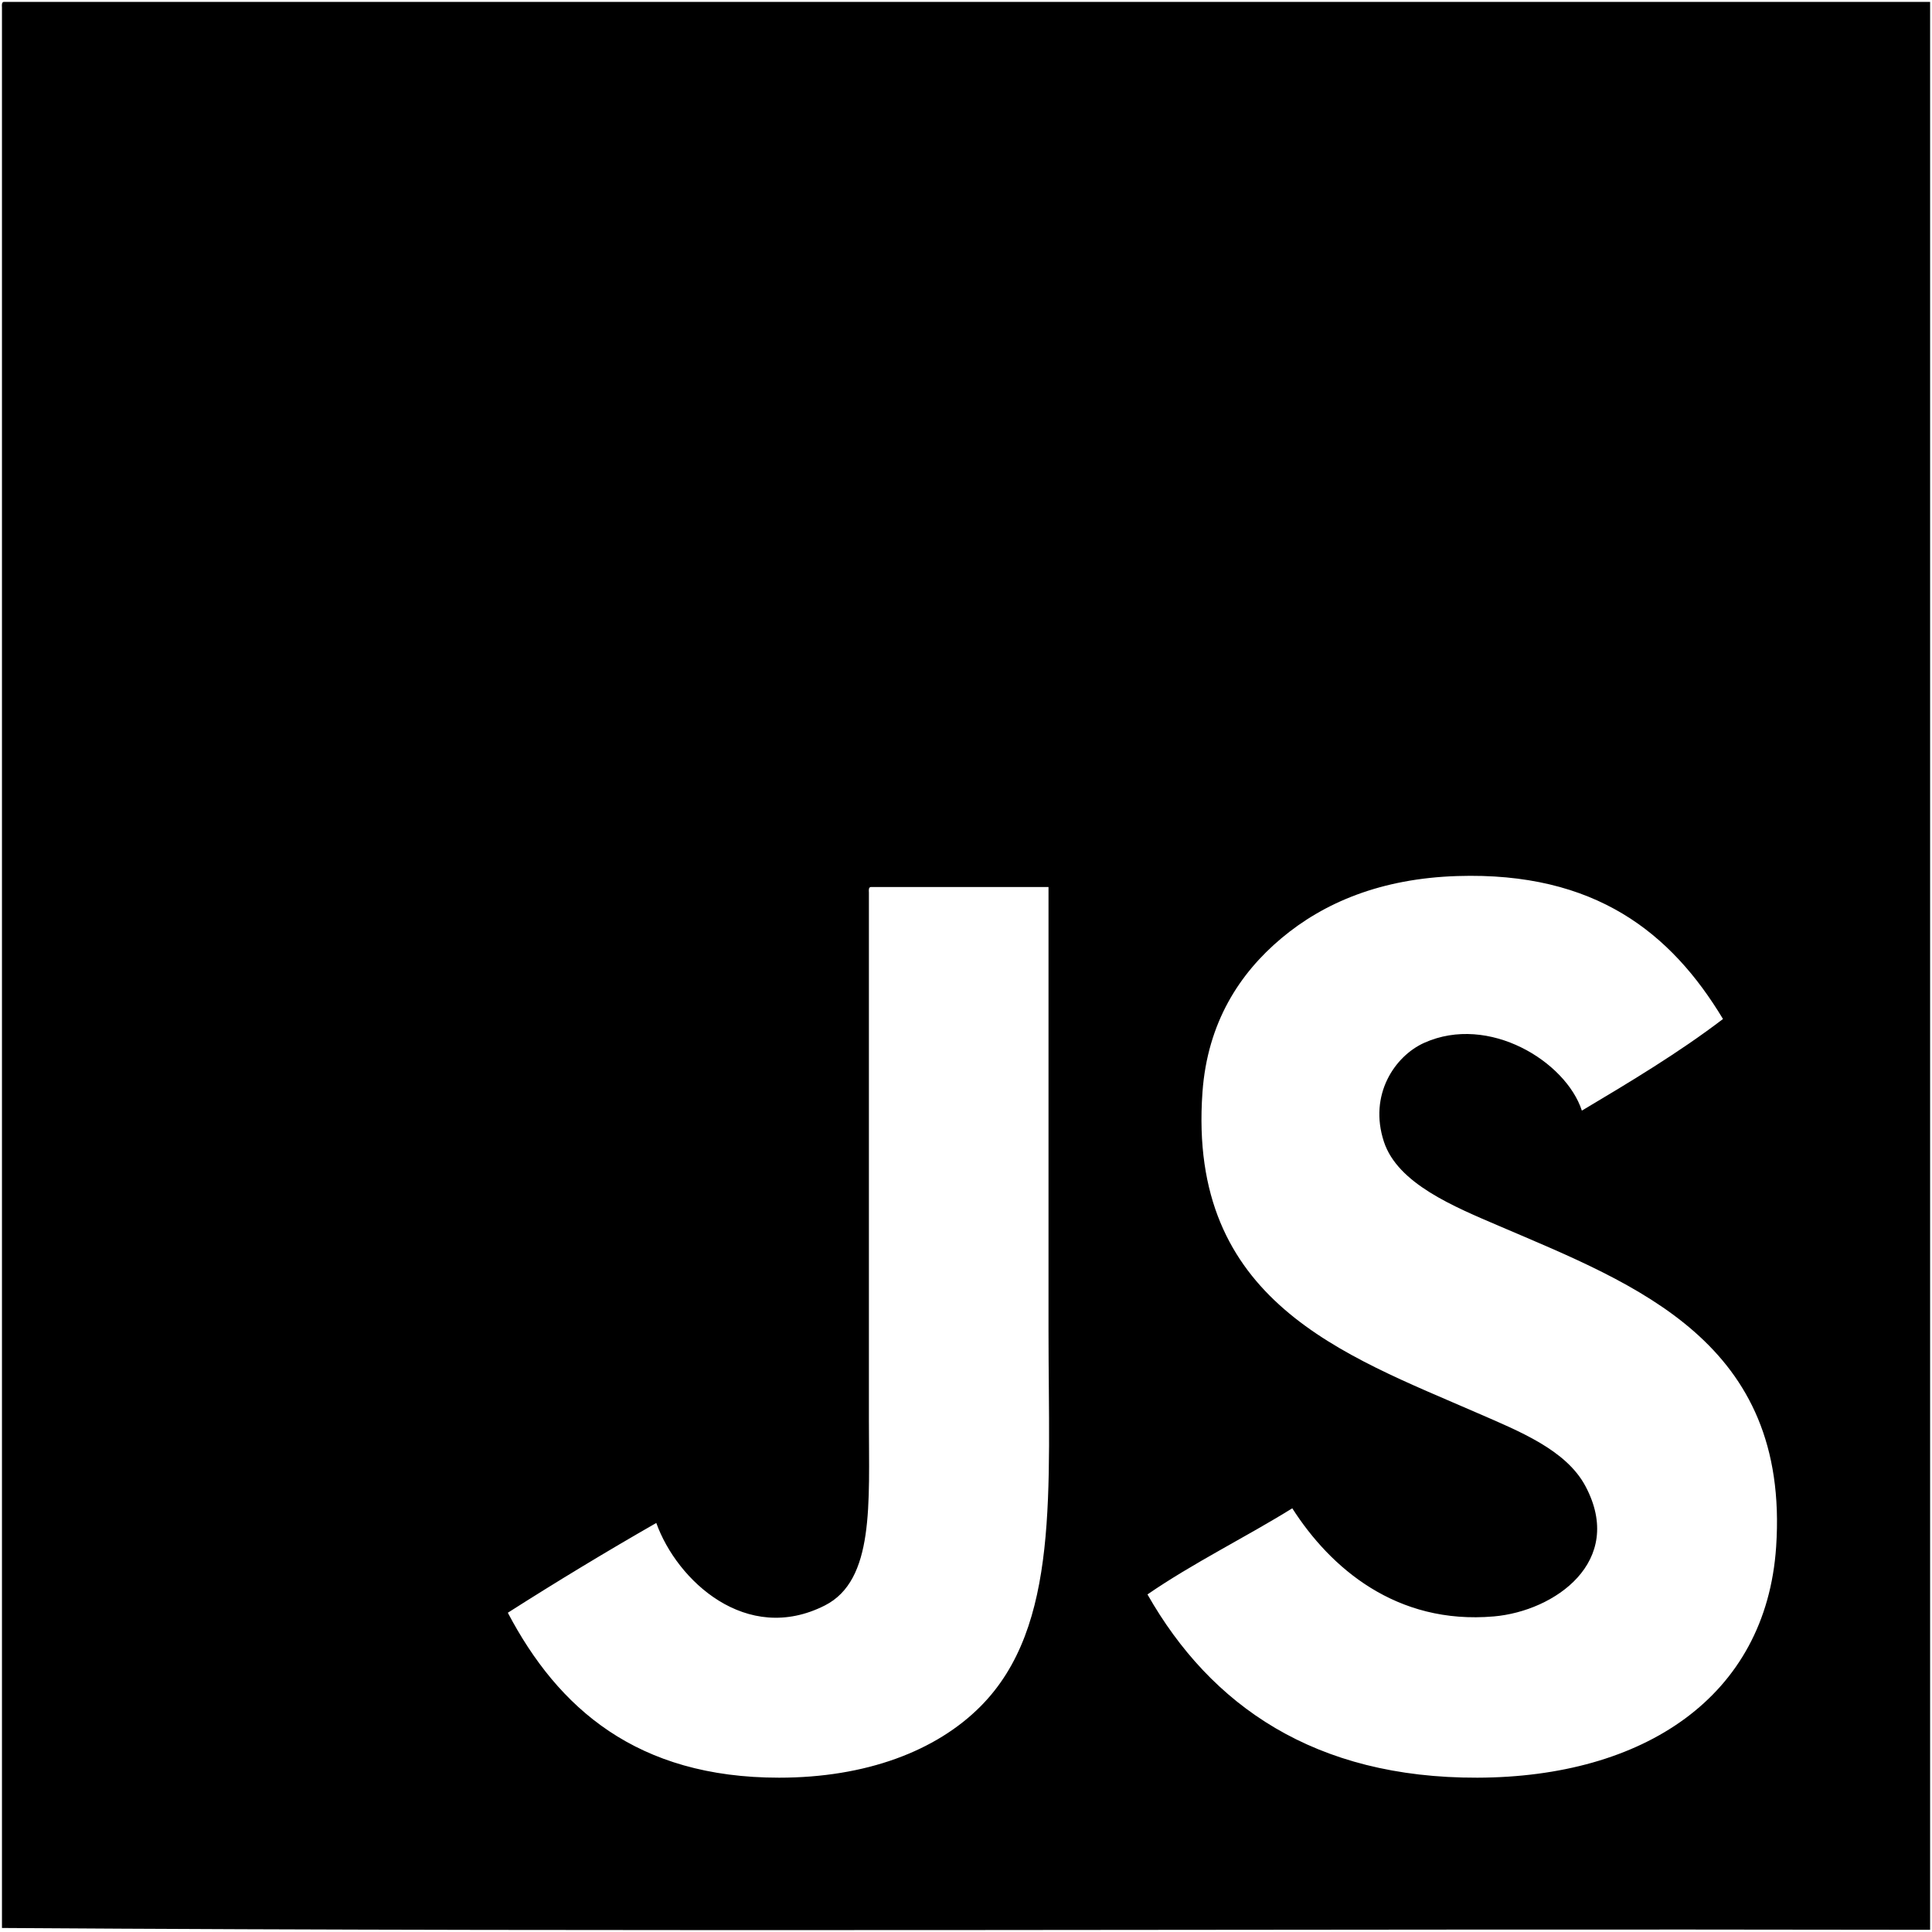
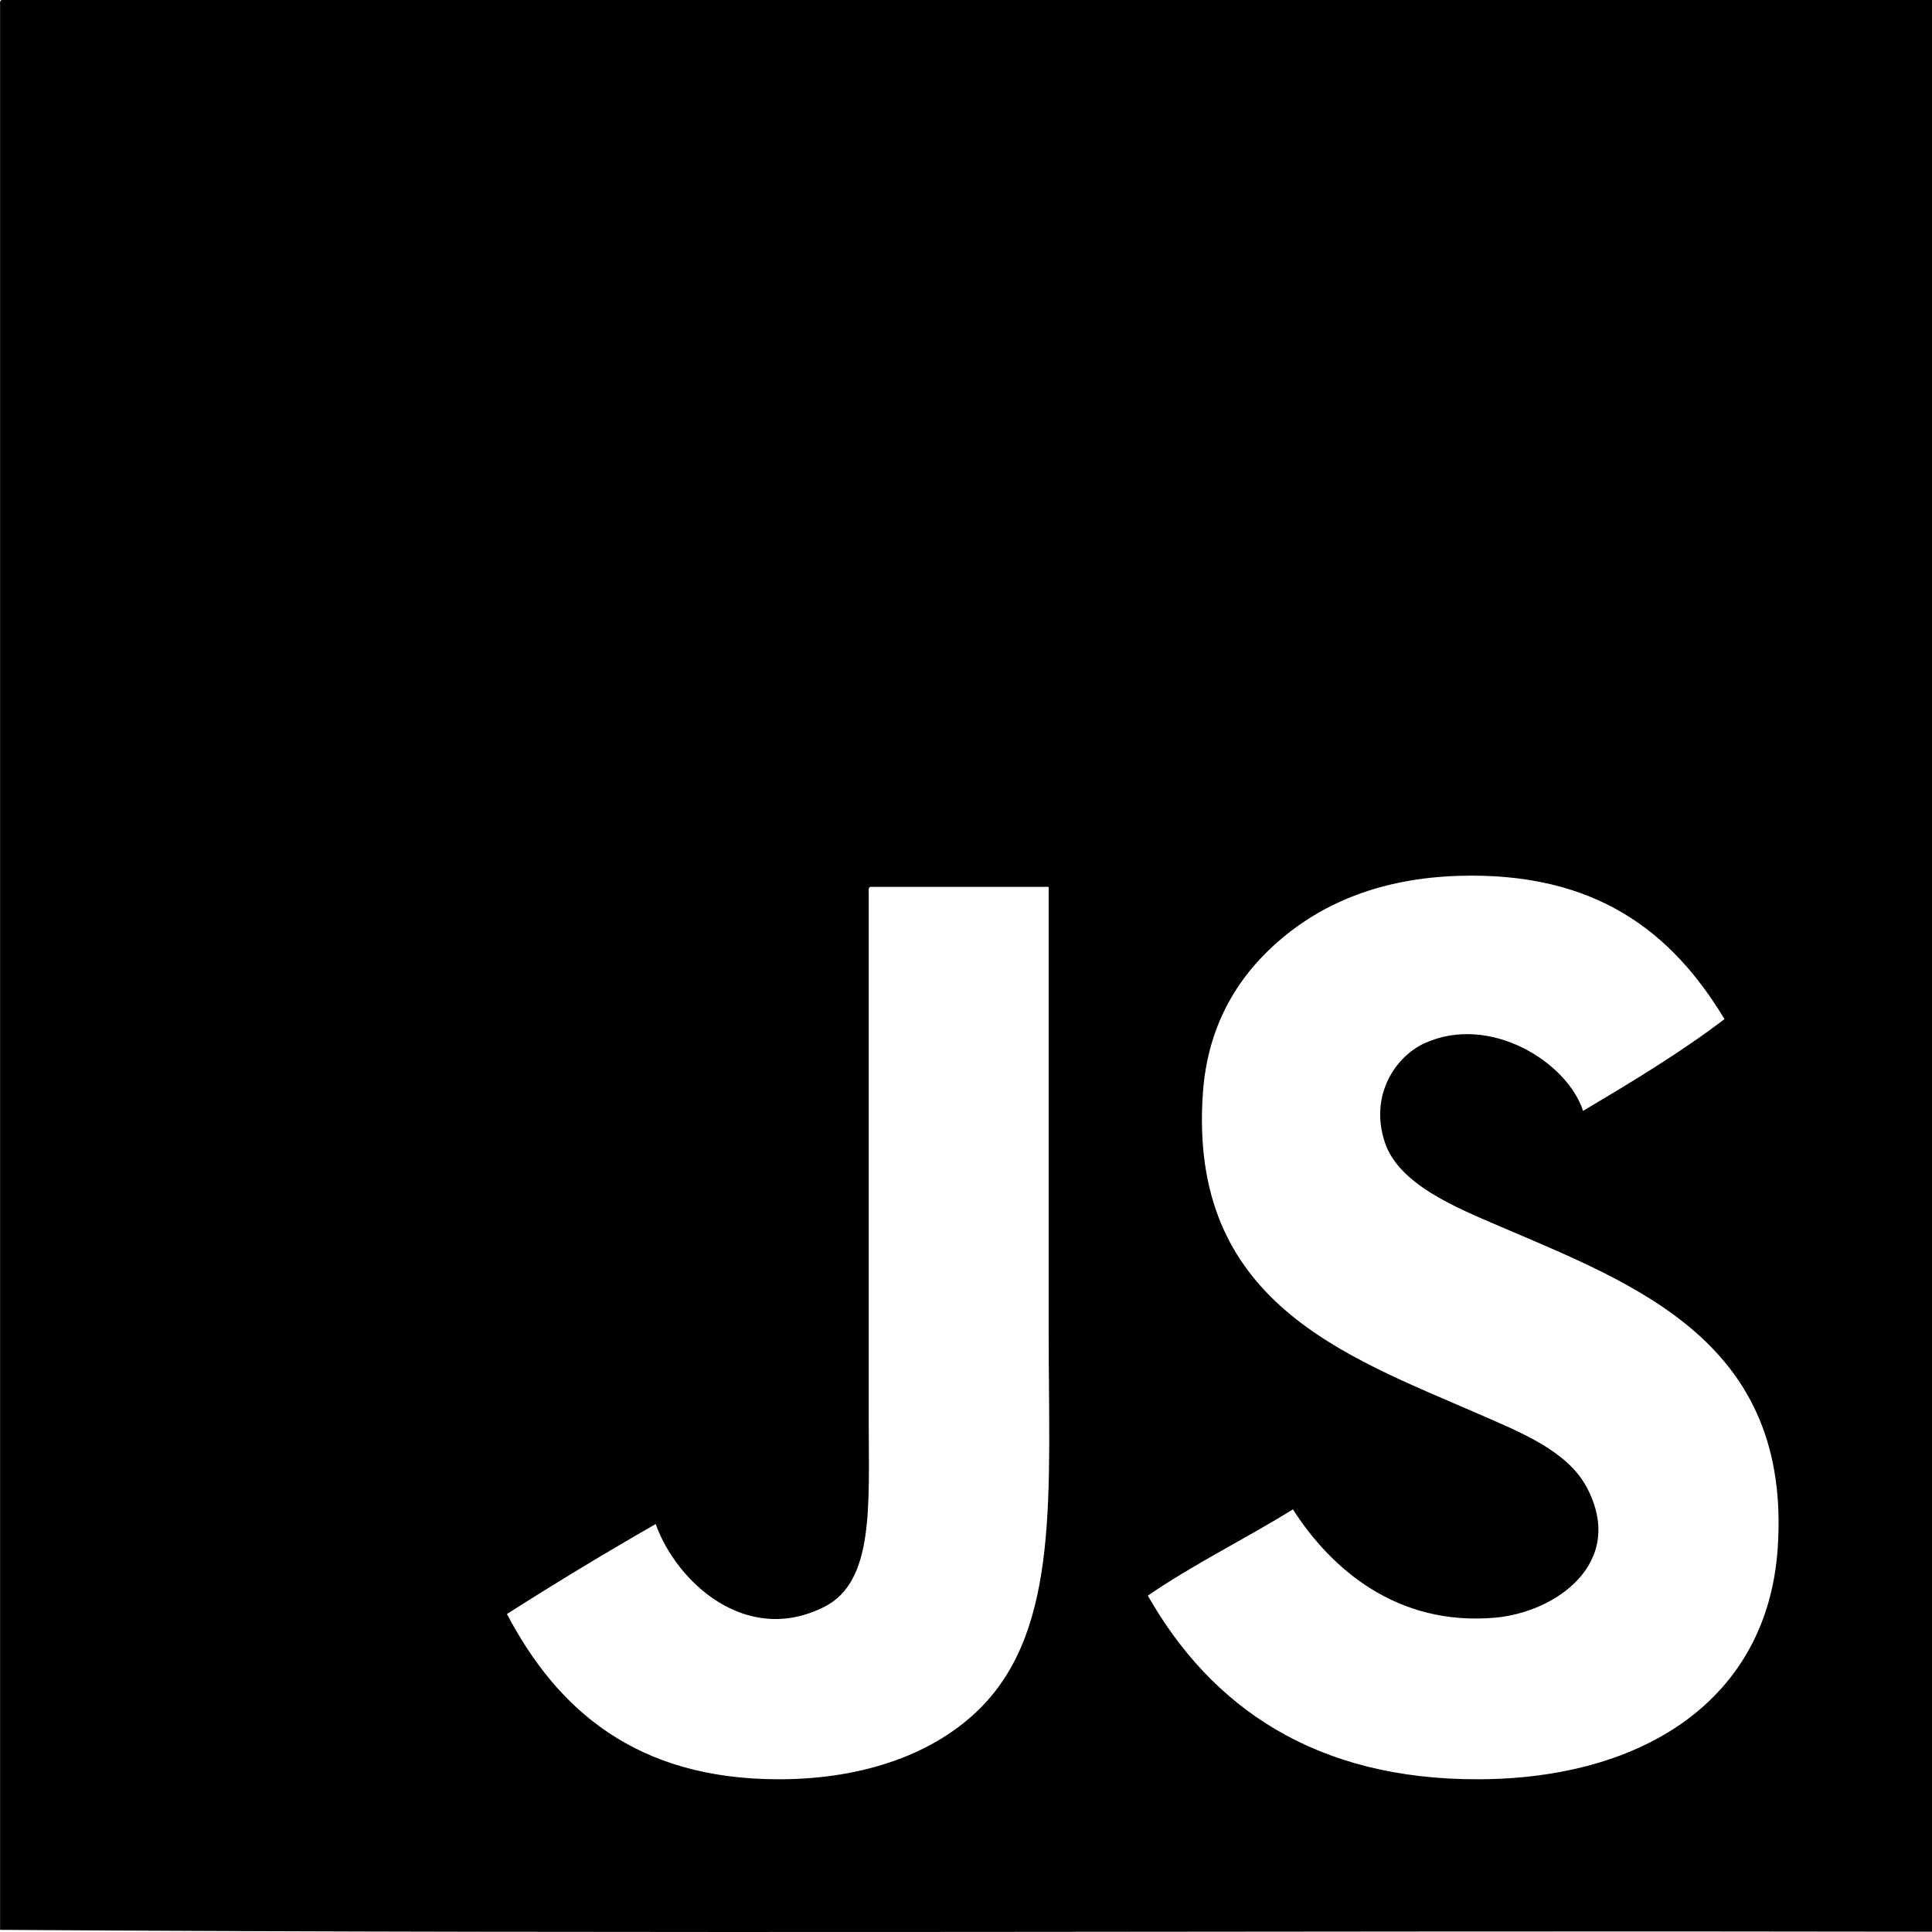
- <svg xmlns="http://www.w3.org/2000/svg" xml:space="preserve" viewBox="0 0 512 512">
-   <path fill-rule="evenodd" d="M1.008.5C.438.583.48 1.27.521 1.958v508.974c169.364 1.135 340.808.162 510.979.486V.5H1.008zm258.885 451.667c-11.822 11.919-30.478 18.938-53.429 18.938-37.643 0-58.543-18.34-71.884-43.711a967.712 967.712 0 0 1 39.344-23.795c5.456 15.262 23.886 32.42 44.683 21.857 13.183-6.699 11.661-27.01 11.661-49.054V236.53c-.042-.688-.083-1.375.482-1.458h47.116v117.529c0 42.598 3.044 78.387-17.973 99.566zm210.803-42.25c-2.674 39.884-35.243 61.063-79.17 61.188-43.062.124-70.624-19.013-87.433-48.567 12.085-8.317 25.778-15.017 38.375-22.822 10.08 15.761 27.537 30.91 53.429 28.652 16.131-1.406 34.856-14.555 24.285-34.482-5.127-9.66-17.516-14.567-28.656-19.425-35.352-15.424-76.828-29.571-72.861-84.992 1.327-18.514 9.852-31.525 20.889-40.796 11.311-9.5 26.46-15.867 46.629-16.511 36.629-1.173 56.723 15.12 70.429 37.884-11.664 8.891-24.514 16.608-37.401 24.281-4.229-12.995-24.644-25.658-41.772-17.969-7.789 3.493-14.788 13.761-10.684 26.224 3.66 11.115 18.589 17.199 30.599 22.344 36.352 15.56 76.977 30.767 73.342 84.991z" clip-rule="evenodd" />
+ <svg xmlns="http://www.w3.org/2000/svg" xml:space="preserve" viewBox="0 0 800 800">
+   <path fill-rule="evenodd" d="M.796 0C-.096.13-.031 1.205.034 2.283V799.11c265.149 1.776 533.554.253 799.966.76V0Zm405.3 707.11c-18.509 18.66-47.716 29.65-83.647 29.65-58.932 0-91.652-28.713-112.538-68.433a1515.009 1515.009 0 0 1 61.595-37.252c8.542 23.893 37.395 50.755 69.954 34.218 20.638-10.488 18.256-42.286 18.256-76.797V369.52c-.066-1.078-.13-2.153.754-2.283h73.763v183.998c0 66.69 4.766 122.72-28.138 155.877zm330.023-66.144c-4.186 62.44-55.174 95.597-123.945 95.793-67.416.194-110.566-29.766-136.881-76.034 18.92-13.021 40.357-23.51 60.078-35.73 15.781 24.675 43.11 48.392 83.646 44.857 25.254-2.201 54.57-22.787 38.02-53.984-8.027-15.123-27.422-22.805-44.863-30.41-55.345-24.148-120.278-46.296-114.068-133.06 2.078-28.985 15.424-49.355 32.703-63.869 17.708-14.873 41.425-24.84 73-25.849 57.345-1.836 88.804 23.671 110.261 59.31-18.26 13.92-38.378 26-58.553 38.013-6.621-20.344-38.582-40.169-65.397-28.131-12.194 5.468-23.151 21.543-16.726 41.055 5.73 17.4 29.102 26.926 47.904 34.98 56.911 24.36 120.512 48.168 114.821 133.059z" clip-rule="evenodd" />
</svg>
